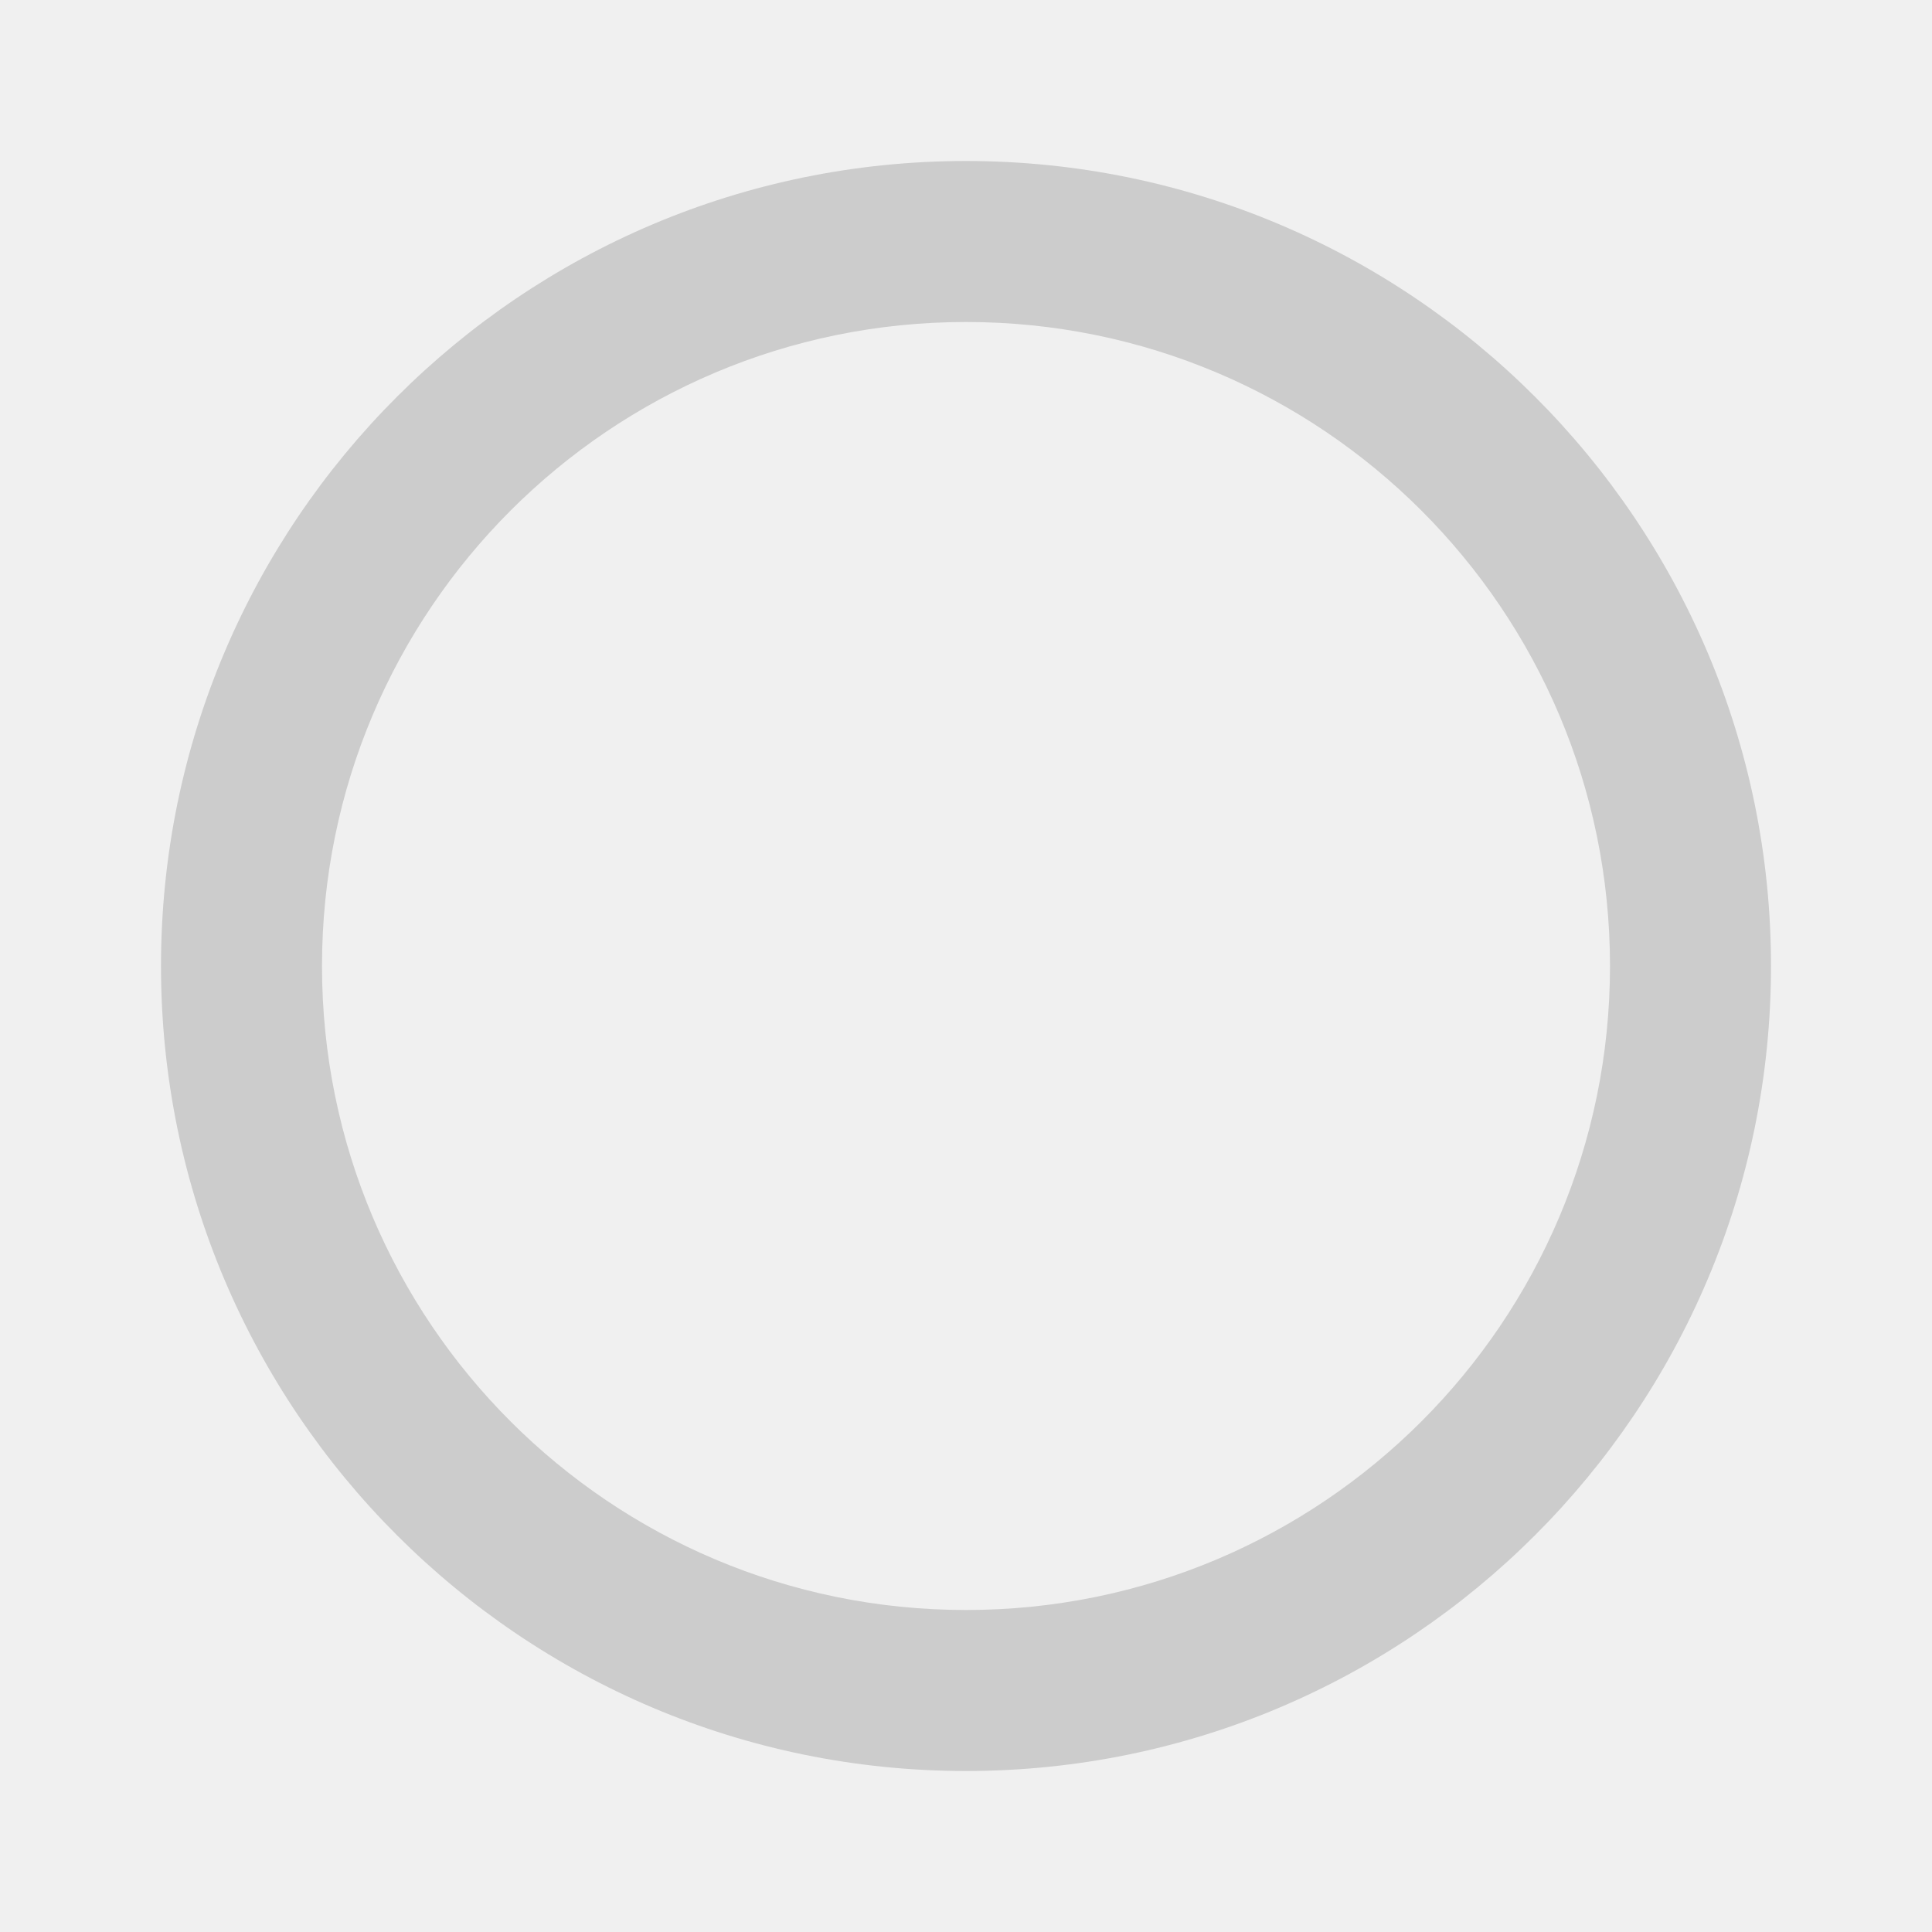
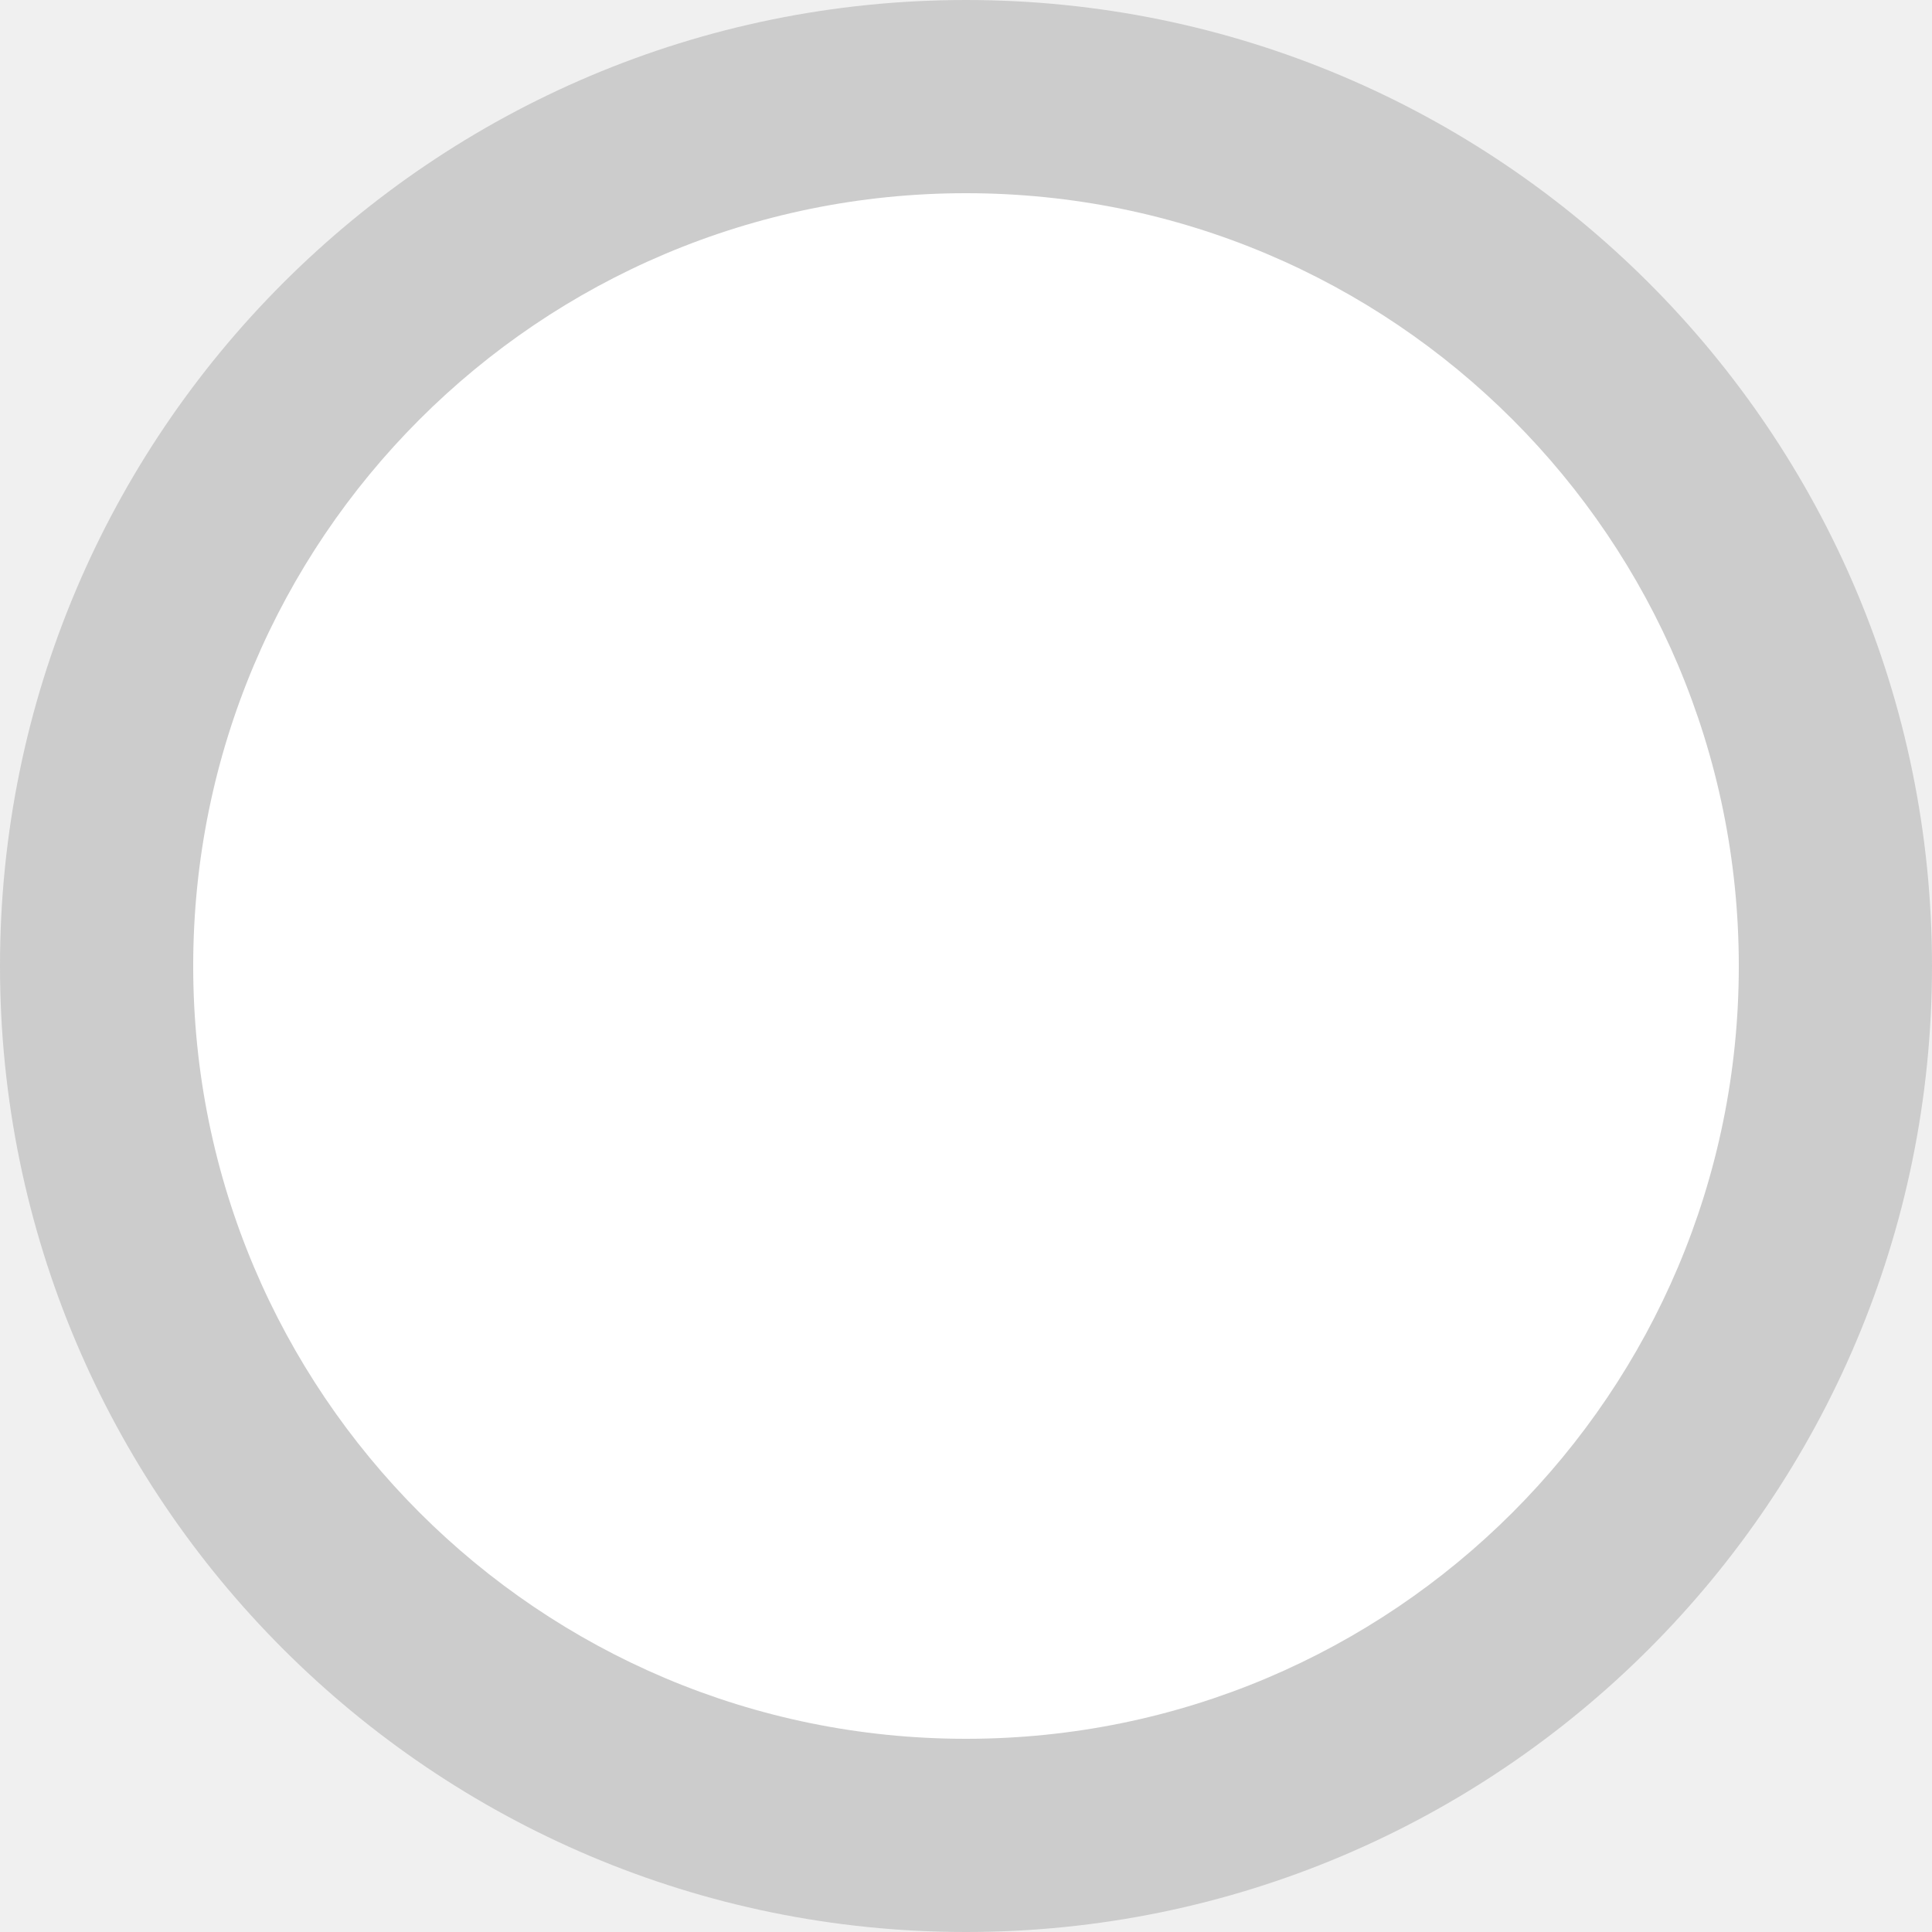
- <svg xmlns="http://www.w3.org/2000/svg" fill="#cccccc" height="24" viewBox="0 0 24 24" width="24">
-   <path d="M12 2C6.48 2 2 6.48 2 12s4.48 10 10 10 10-4.48 10-10S17.52 2 12 2zm0 18c-4.42 0-8-3.58-8-8s3.58-8 8-8 8 3.58 8 8-3.58 8-8 8z" />
-   <path d="M0 0h24v24H0z" fill="none" />
+ <svg xmlns="http://www.w3.org/2000/svg" width="20px" height="20px" viewBox="0 0 20 20" version="1.1">
+   <defs />
+   <g id="Page-1" stroke="none" stroke-width="1" fill="none" fill-rule="evenodd">
+     <g id="radio-button-unchecked-gray" transform="translate(-2, -2)">
+       <path d="M12,2 C6.48,2 2,6.48 2,12 C2,17.52 6.48,22 12,22 C17.52,22 22,17.52 22,12 C22,6.48 17.52,2 12,2 Z" id="Path" fill="#CCCCCC" />
+       <path d="M12,20 C7.58,20 4,16.42 4,12 C4,7.58 7.58,4 12,4 C16.42,4 20,7.58 20,12 C20,16.42 16.42,20 12,20 Z" id="Shape" fill="#FFFFFF" fill-rule="nonzero" />
+       <polygon id="Shape" points="0 0 24 0 24 24 0 24" />
+     </g>
+   </g>
</svg>
